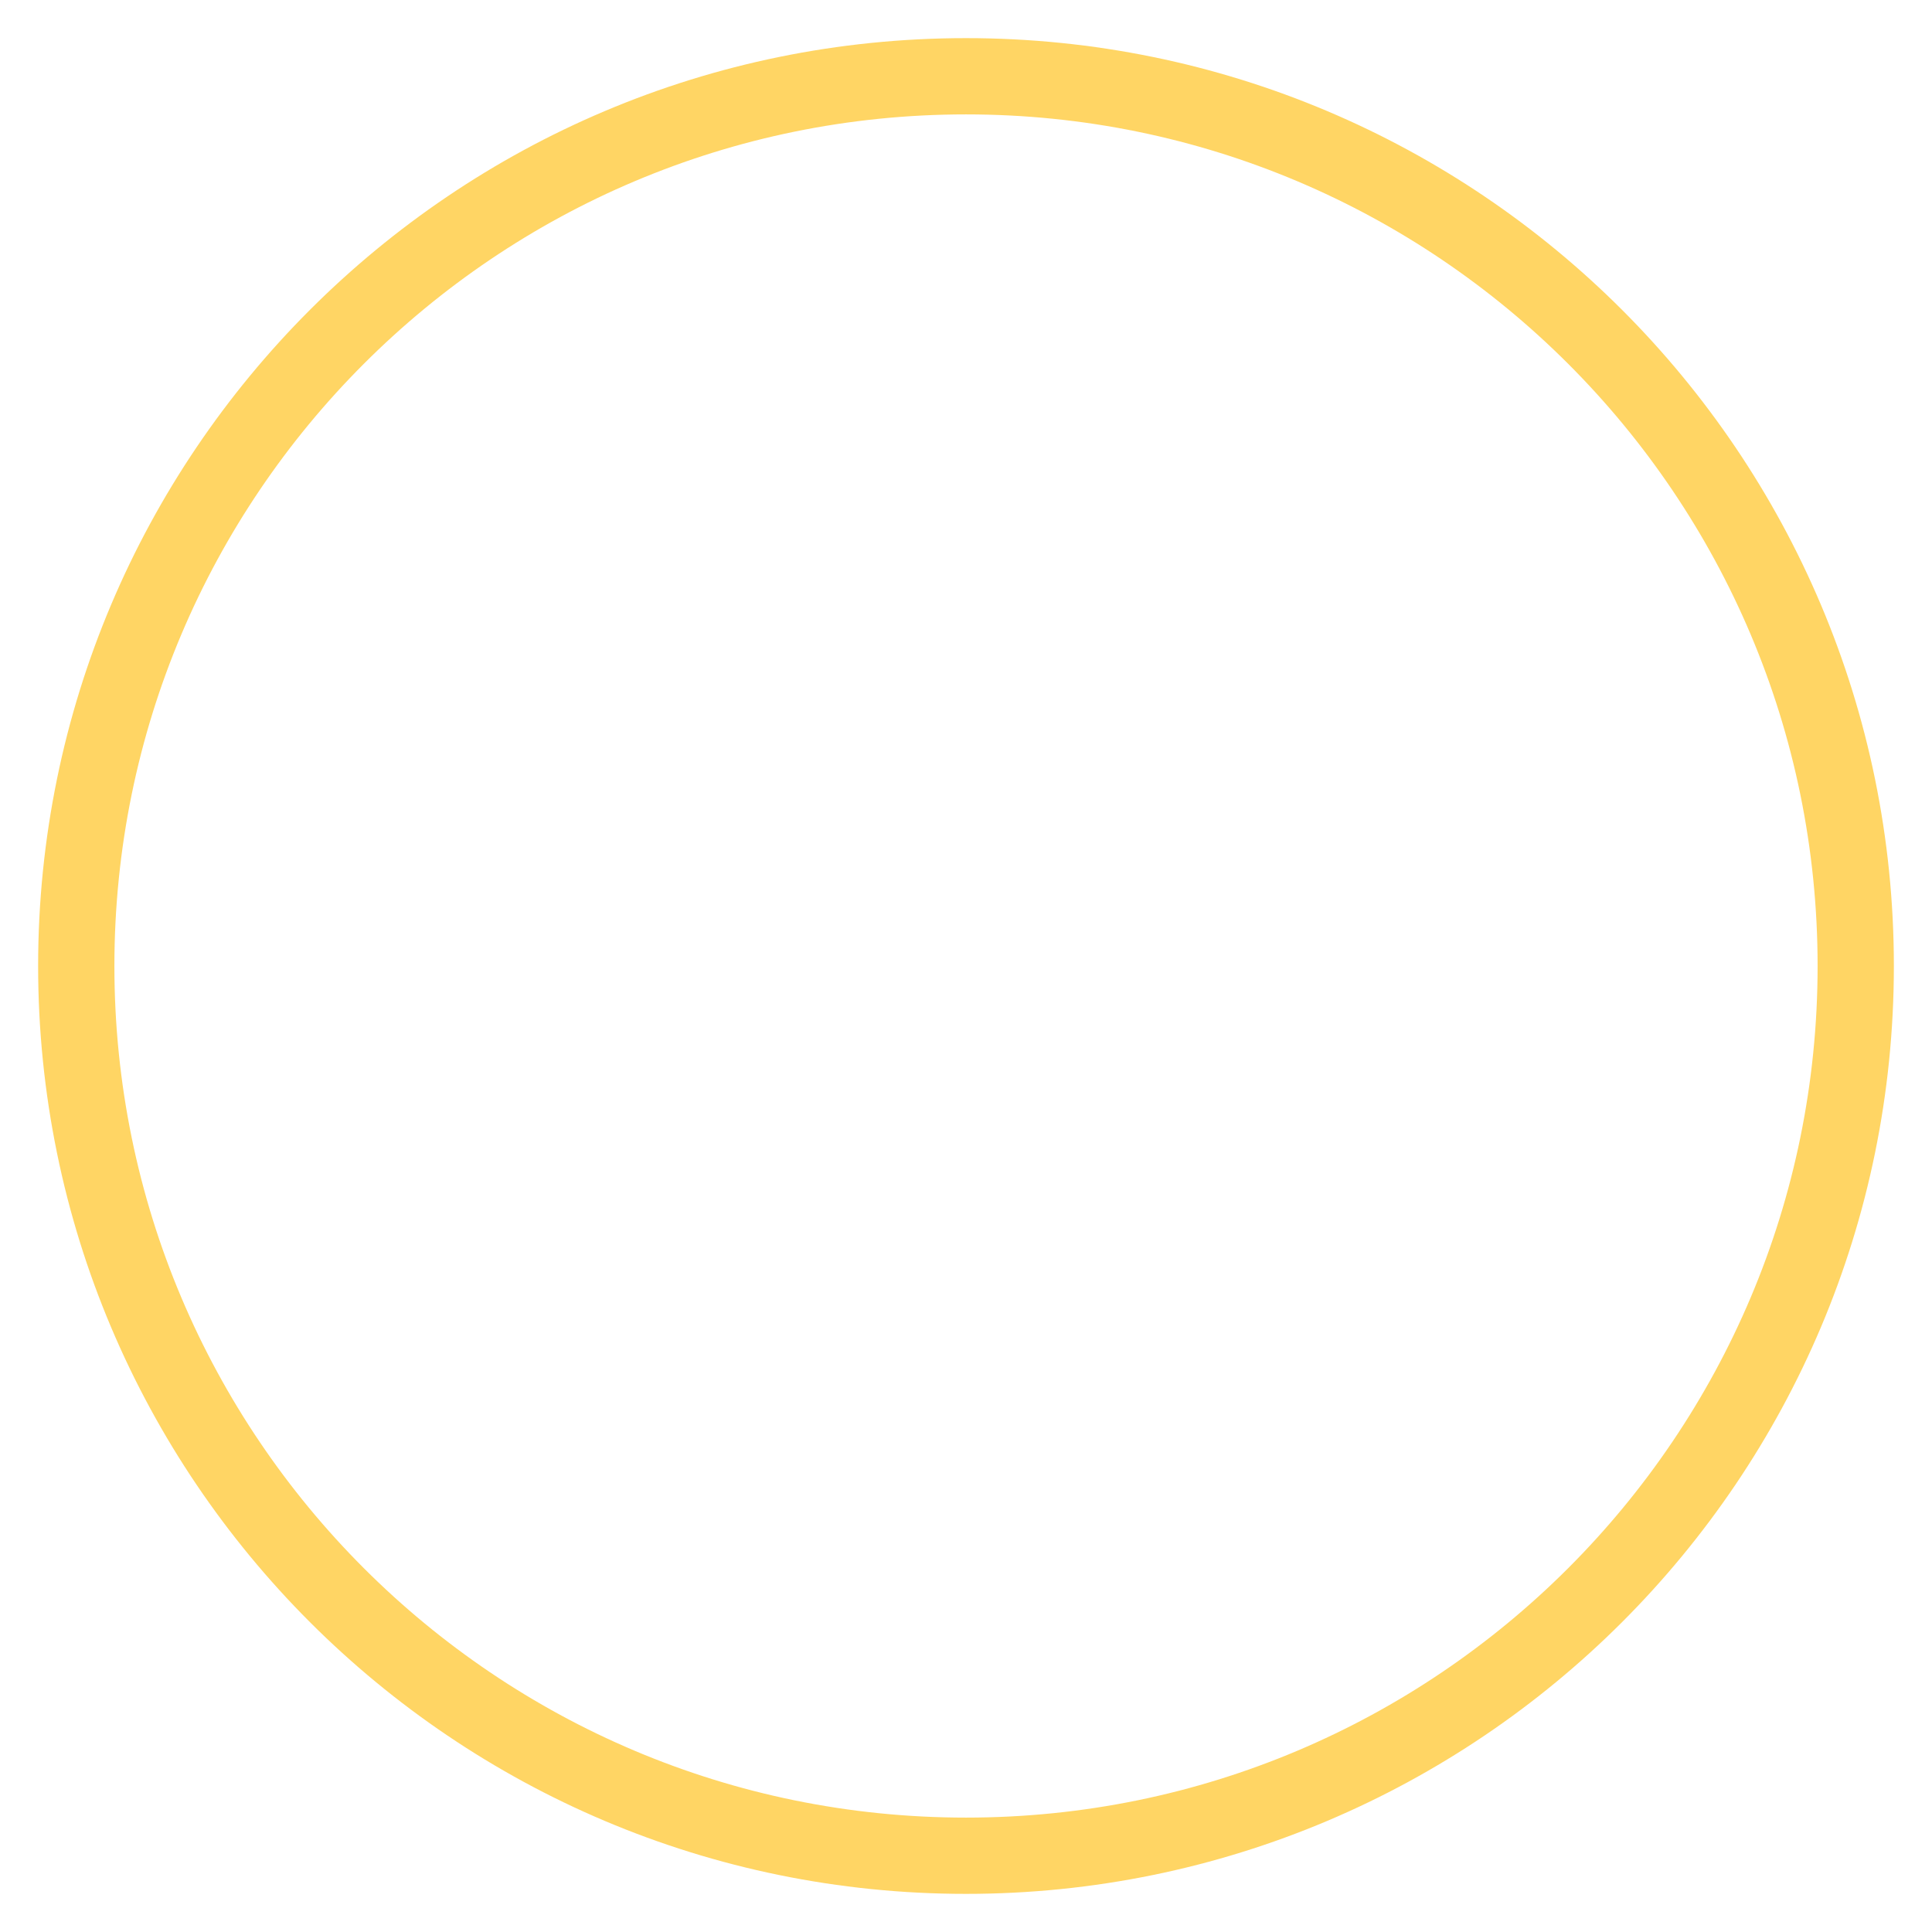
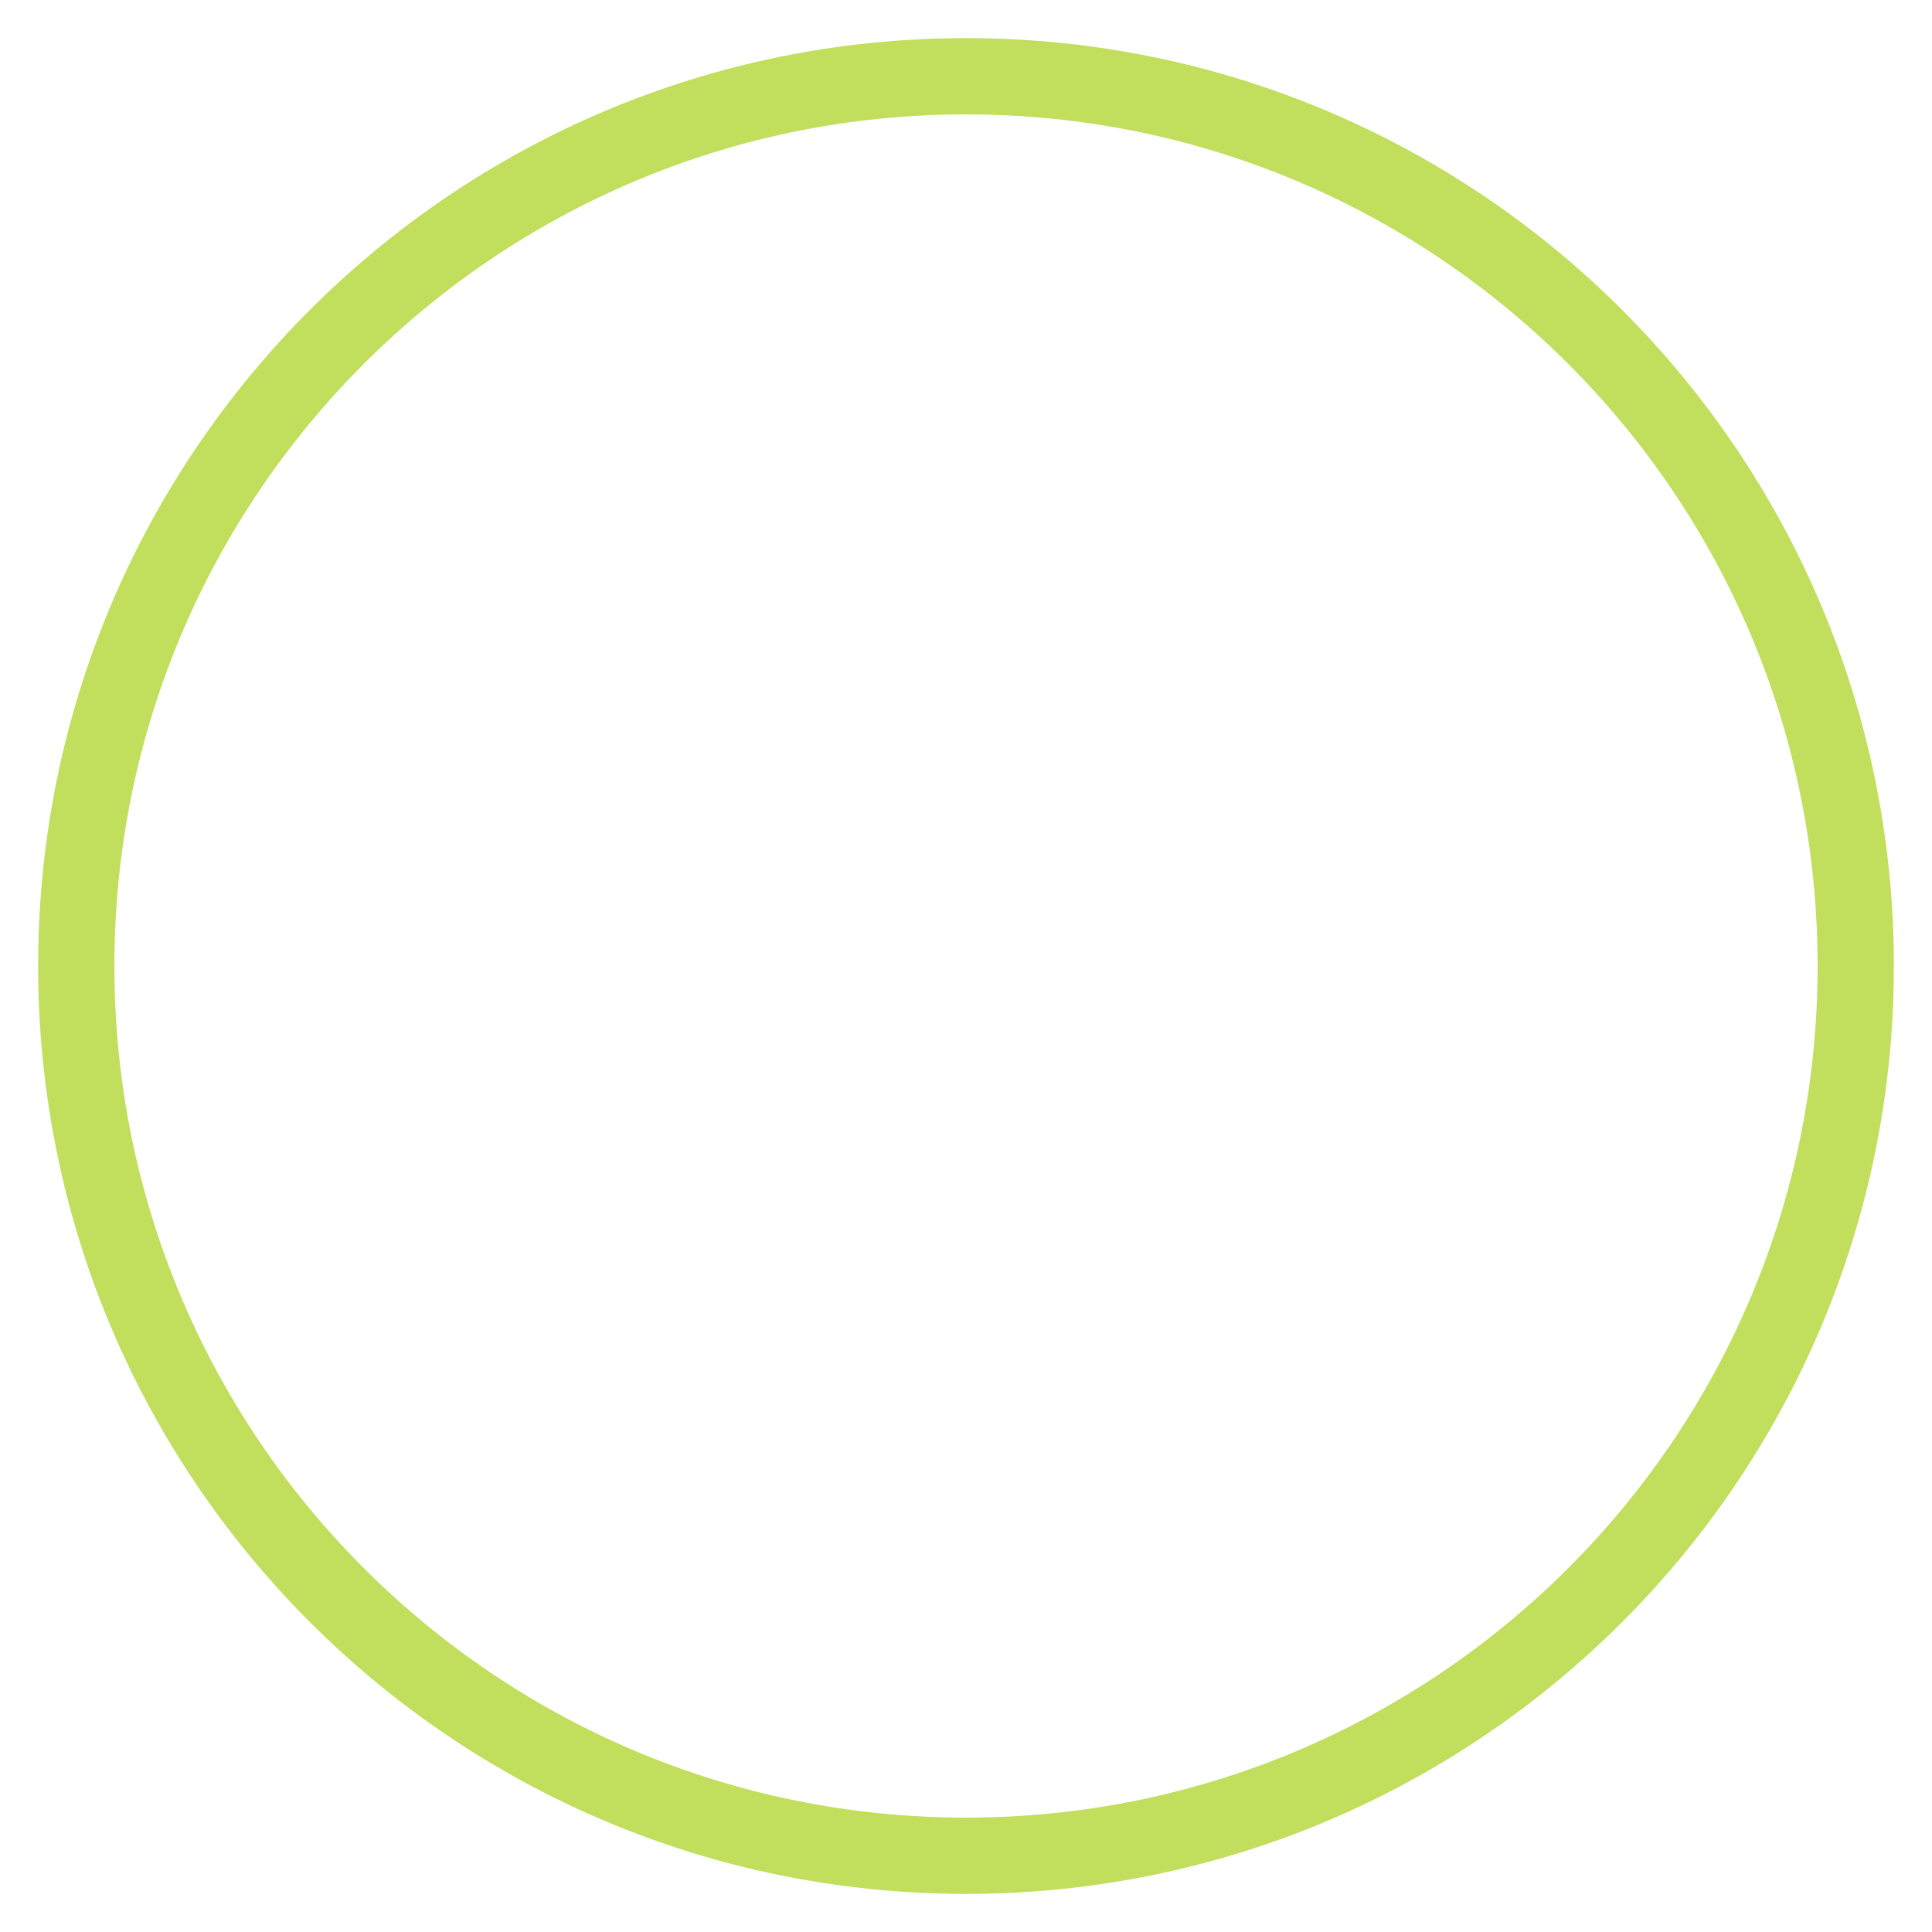
<svg xmlns="http://www.w3.org/2000/svg" width="76" height="76" preserveAspectRatio="xMidYMid" class="lds-blank">
  <g>
    <rect x="-1" y="-1" width="78" height="78" id="canvas_background" fill="none" />
  </g>
  <g>
-     <circle cx="38" cy="38" fill="none" r="35" stroke-width="3" id="svg_1" stroke="#ffd564" />
-     <circle opacity="0" cx="38" cy="38" fill="none" r="28" stroke="#ffd564" stroke-width="5" id="svg_2" />
-     <circle opacity="0" cx="38" cy="37.75" fill="none" r="21" stroke="#ffd564" stroke-width="5" id="svg_3" />
+     <circle cx="38" cy="38" fill="none" r="35" stroke-width="3" id="svg_1" stroke="#c1de5d" />
+     <circle opacity="0" cx="38" cy="38" fill="none" r="28" stroke="#c1de5d" stroke-width="5" id="svg_2" />
+     <circle opacity="0" cx="38" cy="37.75" fill="none" r="21" stroke="#c1de5d" stroke-width="5" id="svg_3" />
  </g>
</svg>
